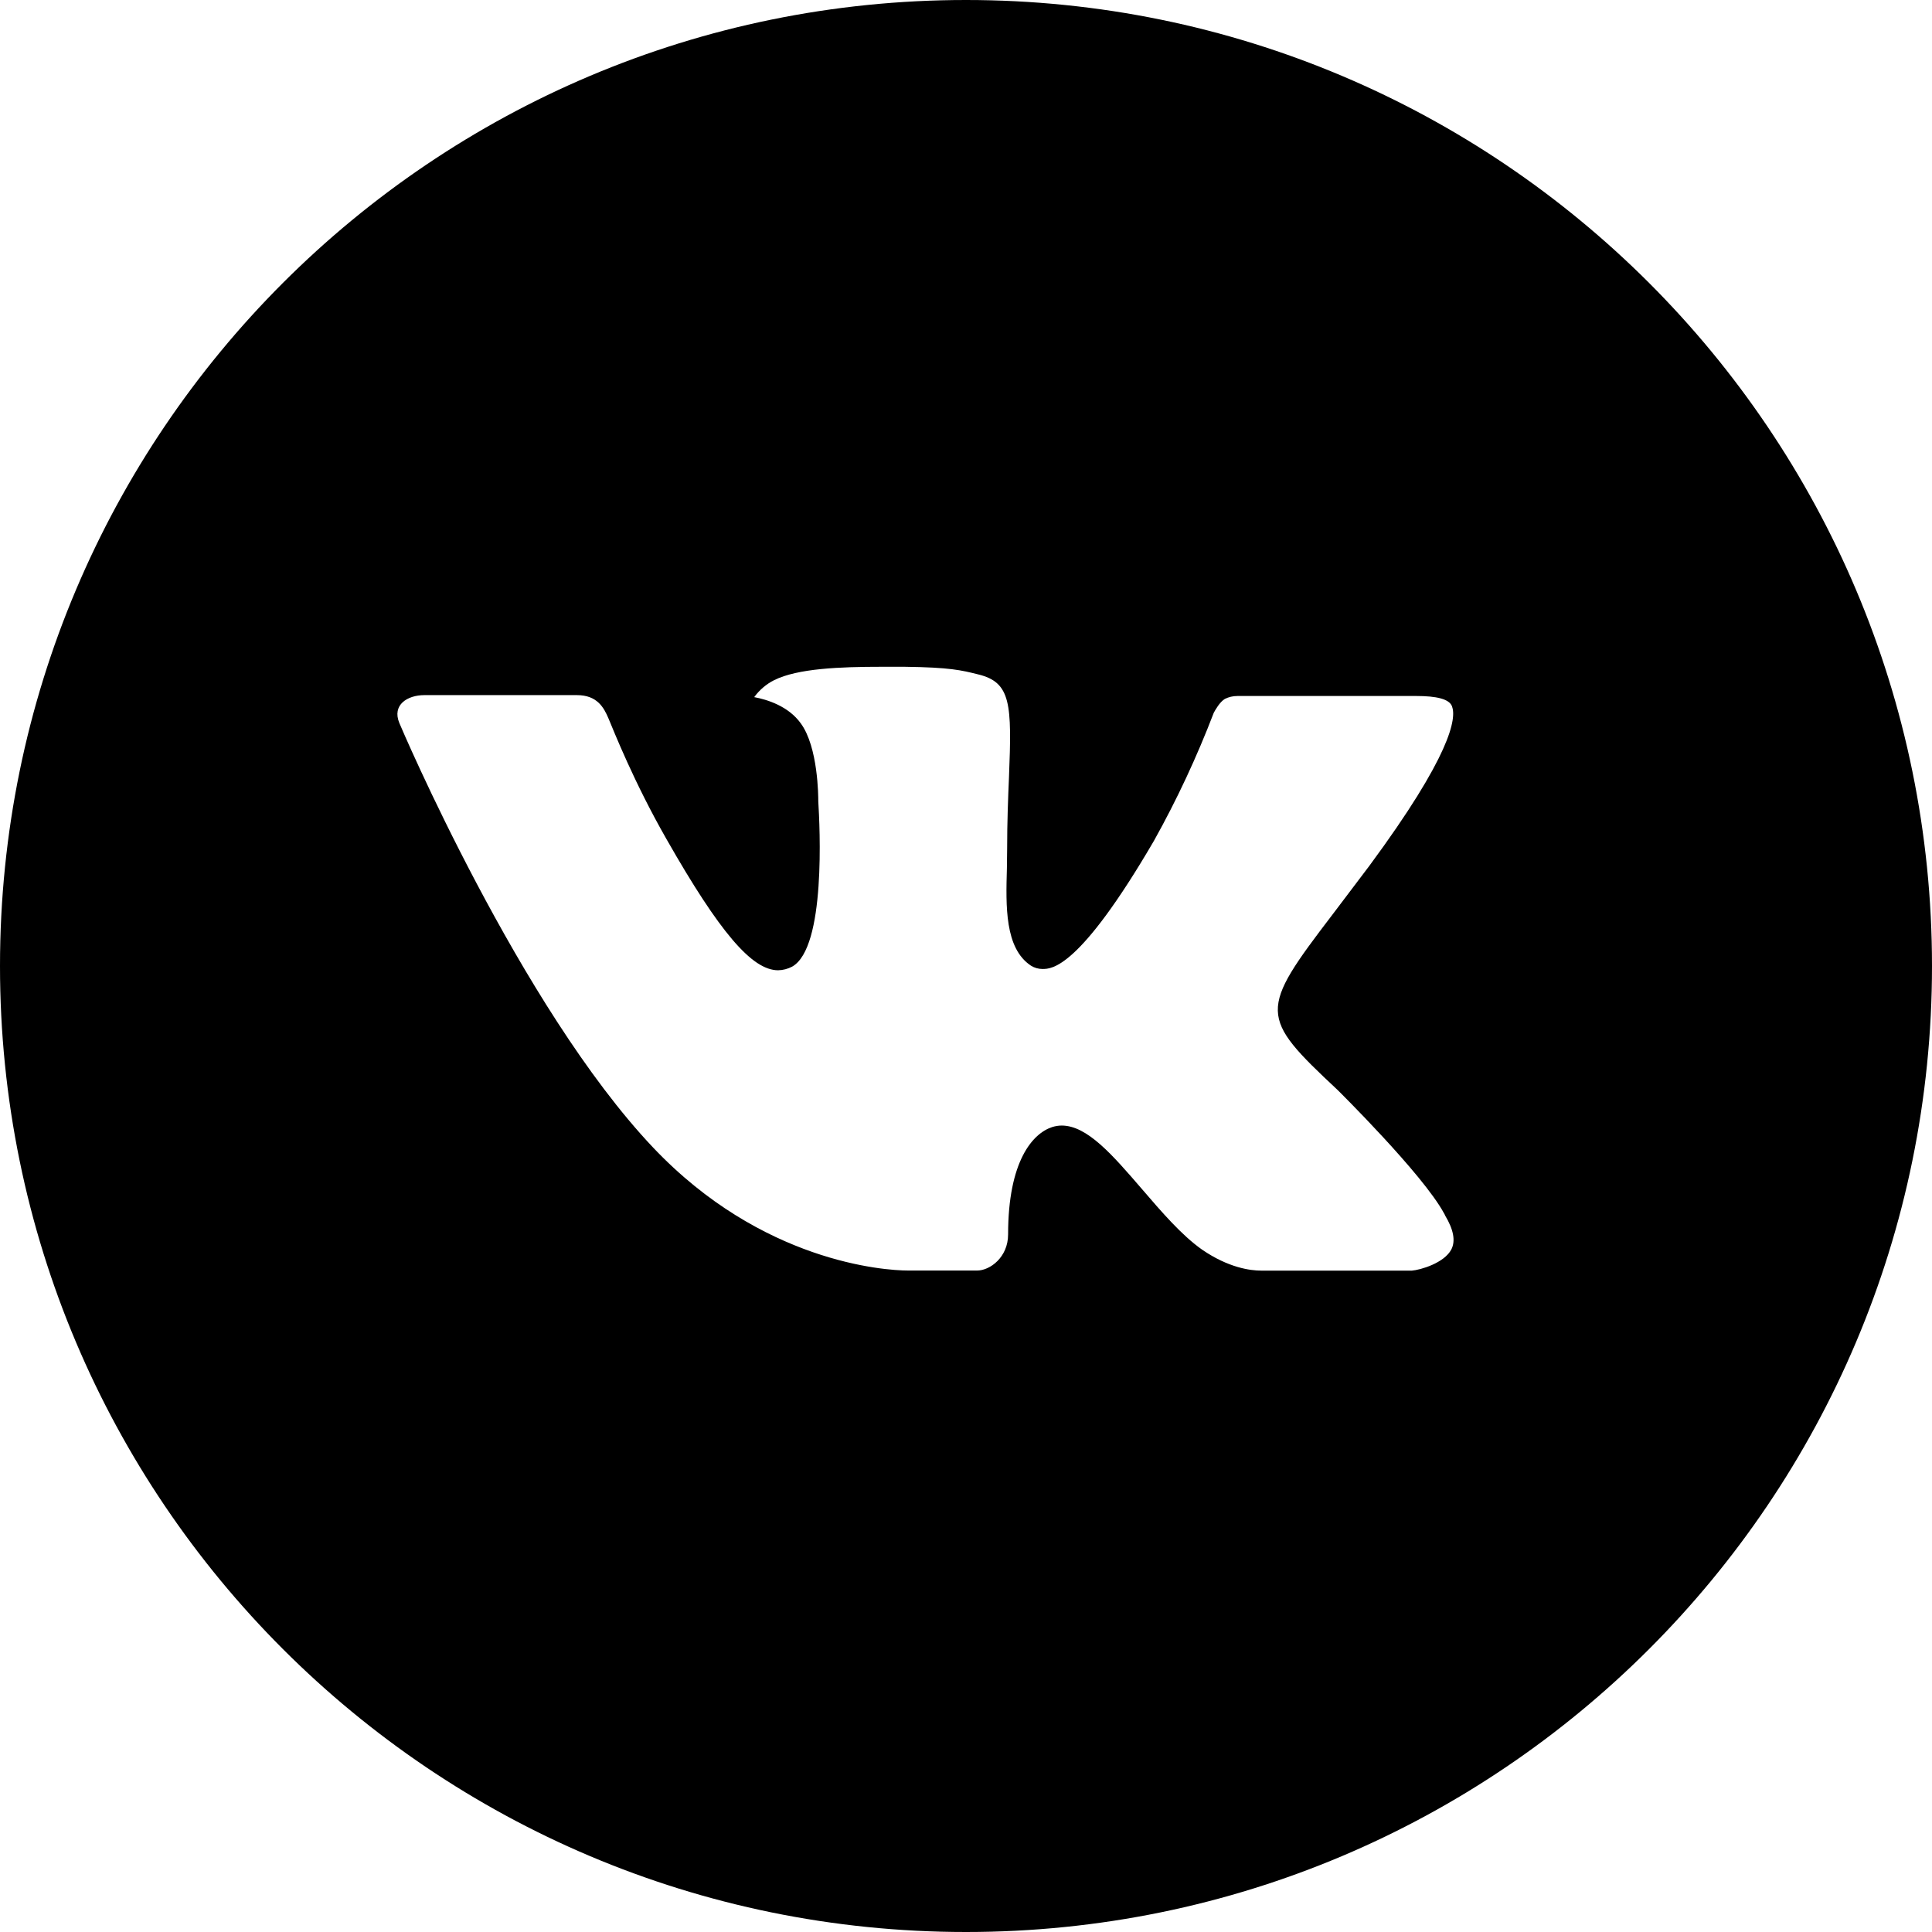
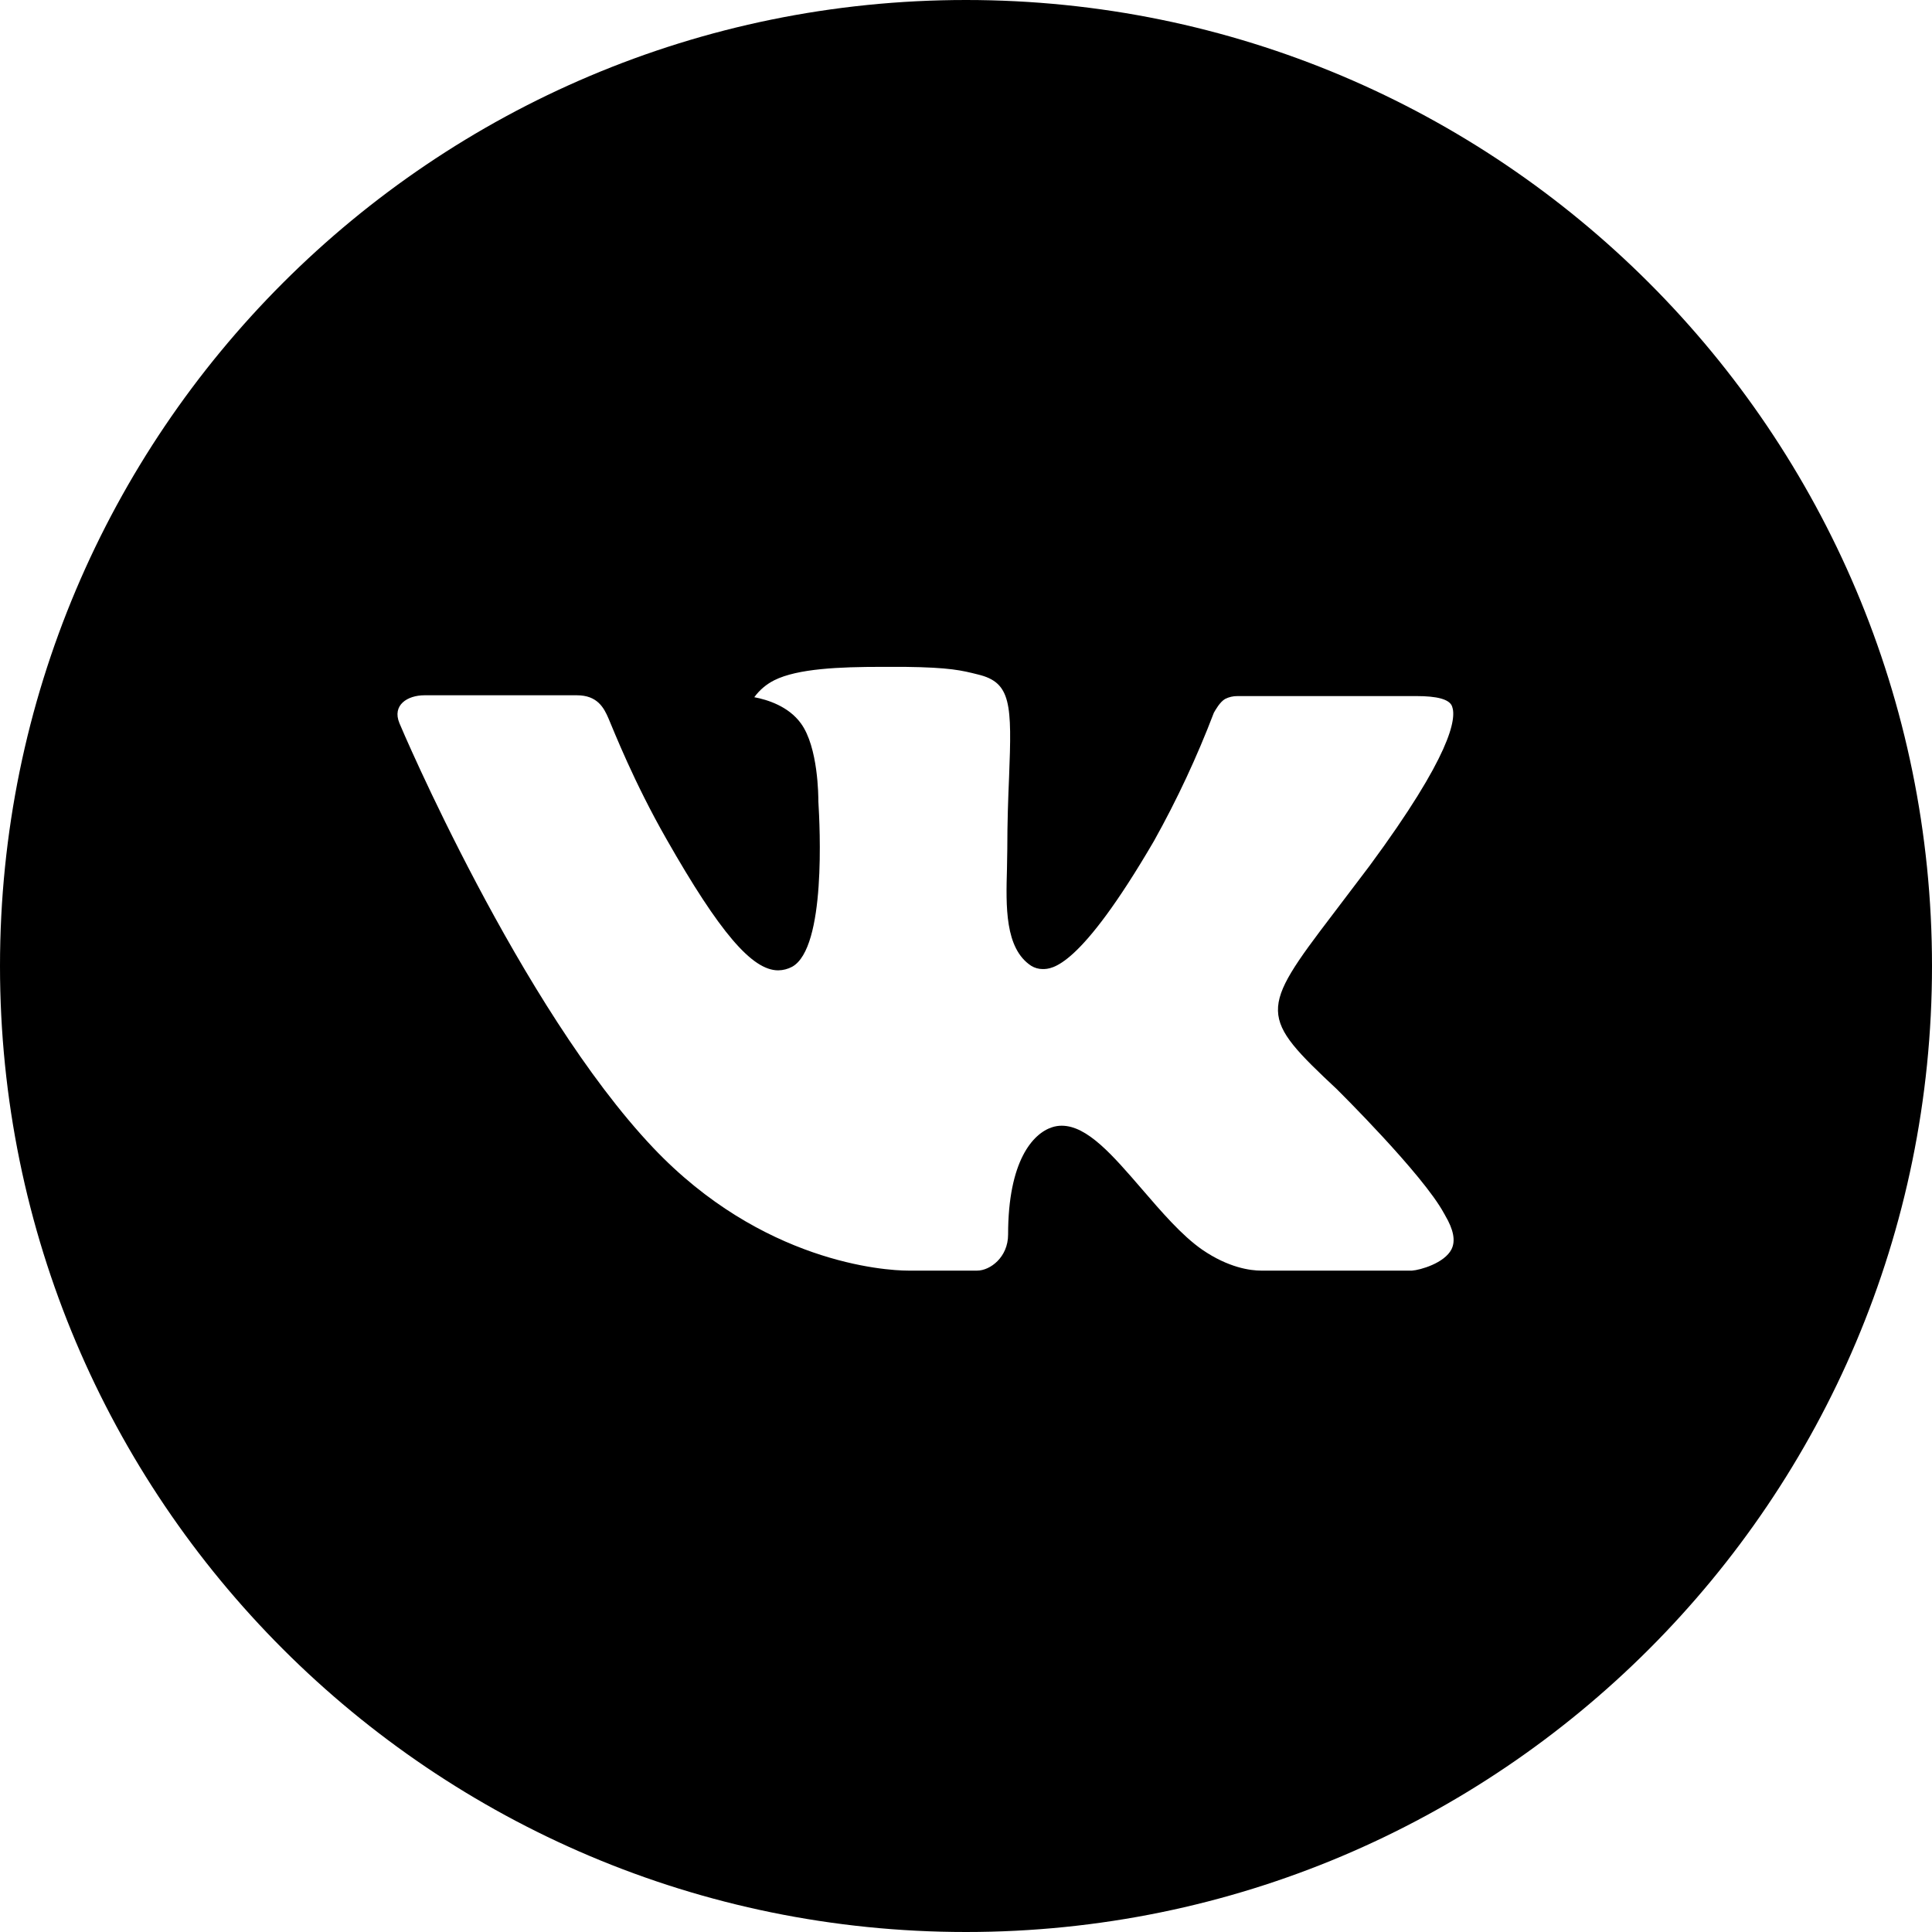
- <svg xmlns="http://www.w3.org/2000/svg" width="24" height="24" viewBox="0 0 24 24">
-   <g id="vk_icon">
-     <path id="Vector" d="M12 0C5.372 0 0 5.372 0 12C0 18.628 5.372 24 12 24C18.628 24 24 18.628 24 12C24 5.372 18.628 0 12 0ZM16.615 13.539C16.615 13.539 17.676 14.586 17.938 15.072C17.945 15.082 17.949 15.092 17.951 15.098C18.058 15.276 18.082 15.415 18.03 15.519C17.942 15.691 17.642 15.776 17.54 15.784H15.665C15.535 15.784 15.262 15.75 14.932 15.523C14.679 15.345 14.429 15.054 14.185 14.77C13.821 14.348 13.506 13.982 13.189 13.982C13.148 13.982 13.108 13.989 13.07 14.001C12.83 14.079 12.523 14.421 12.523 15.334C12.523 15.619 12.297 15.783 12.139 15.783H11.28C10.988 15.783 9.464 15.68 8.114 14.256C6.461 12.512 4.974 9.015 4.961 8.982C4.867 8.756 5.061 8.635 5.272 8.635H7.166C7.419 8.635 7.501 8.789 7.559 8.925C7.626 9.084 7.874 9.715 8.28 10.425C8.939 11.582 9.342 12.053 9.666 12.053C9.727 12.052 9.787 12.036 9.84 12.008C10.262 11.773 10.184 10.266 10.165 9.954C10.165 9.895 10.164 9.28 9.947 8.985C9.793 8.771 9.529 8.69 9.369 8.66C9.434 8.571 9.519 8.498 9.617 8.449C9.908 8.304 10.43 8.283 10.949 8.283H11.238C11.8 8.29 11.945 8.326 12.149 8.377C12.561 8.476 12.57 8.742 12.534 9.654C12.523 9.912 12.511 10.205 12.511 10.55C12.511 10.625 12.508 10.705 12.508 10.79C12.495 11.254 12.48 11.78 12.807 11.996C12.85 12.023 12.9 12.037 12.95 12.037C13.064 12.037 13.406 12.037 14.334 10.446C14.62 9.934 14.868 9.402 15.078 8.854C15.096 8.821 15.151 8.721 15.216 8.682C15.264 8.658 15.317 8.646 15.371 8.646H17.598C17.84 8.646 18.006 8.682 18.038 8.776C18.093 8.925 18.027 9.379 17.011 10.755L16.558 11.354C15.636 12.561 15.636 12.623 16.615 13.539Z" />
-   </g>
+ <svg xmlns="http://www.w3.org/2000/svg" width="24" height="24">
+   <path d="M12 0C5.372 0 0 5.372 0 12s5.372 12 12 12 12-5.372 12-12S18.628 0 12 0Zm4.615 13.539s1.061 1.048 1.323 1.534c.007.01.011.02.014.025.106.179.131.318.079.421-.087.172-.388.258-.49.265h-1.875c-.13 0-.403-.034-.733-.261-.254-.177-.504-.469-.748-.752-.364-.422-.679-.787-.996-.787a.38.38 0 0 0-.119.019c-.24.077-.547.42-.547 1.332 0 .285-.225.449-.384.449H11.28c-.292 0-1.816-.102-3.166-1.526-1.653-1.744-3.14-5.241-3.152-5.274-.094-.226.1-.347.311-.347h1.894c.253 0 .335.154.393.29.068.159.315.79.721 1.5.659 1.157 1.062 1.627 1.386 1.627a.375.375 0 0 0 .174-.045c.422-.235.344-1.741.325-2.054 0-.059-.001-.674-.217-.969-.155-.214-.419-.295-.579-.325a.688.688 0 0 1 .249-.211c.29-.145.812-.166 1.331-.166h.289c.562.007.708.044.911.095.412.099.421.365.385 1.276-.011.259-.022.551-.022.896 0 .075-.004.155-.004.24-.013.464-.028.99.3 1.206a.271.271 0 0 0 .142.041c.114 0 .456 0 1.384-1.591a12.139 12.139 0 0 0 .744-1.593c.019-.033.074-.133.139-.171a.332.332 0 0 1 .155-.036h2.226c.242 0 .409.036.44.13.055.149-.01.602-1.026 1.979l-.454.599c-.921 1.208-.921 1.269.058 2.185Z" />
</svg>
